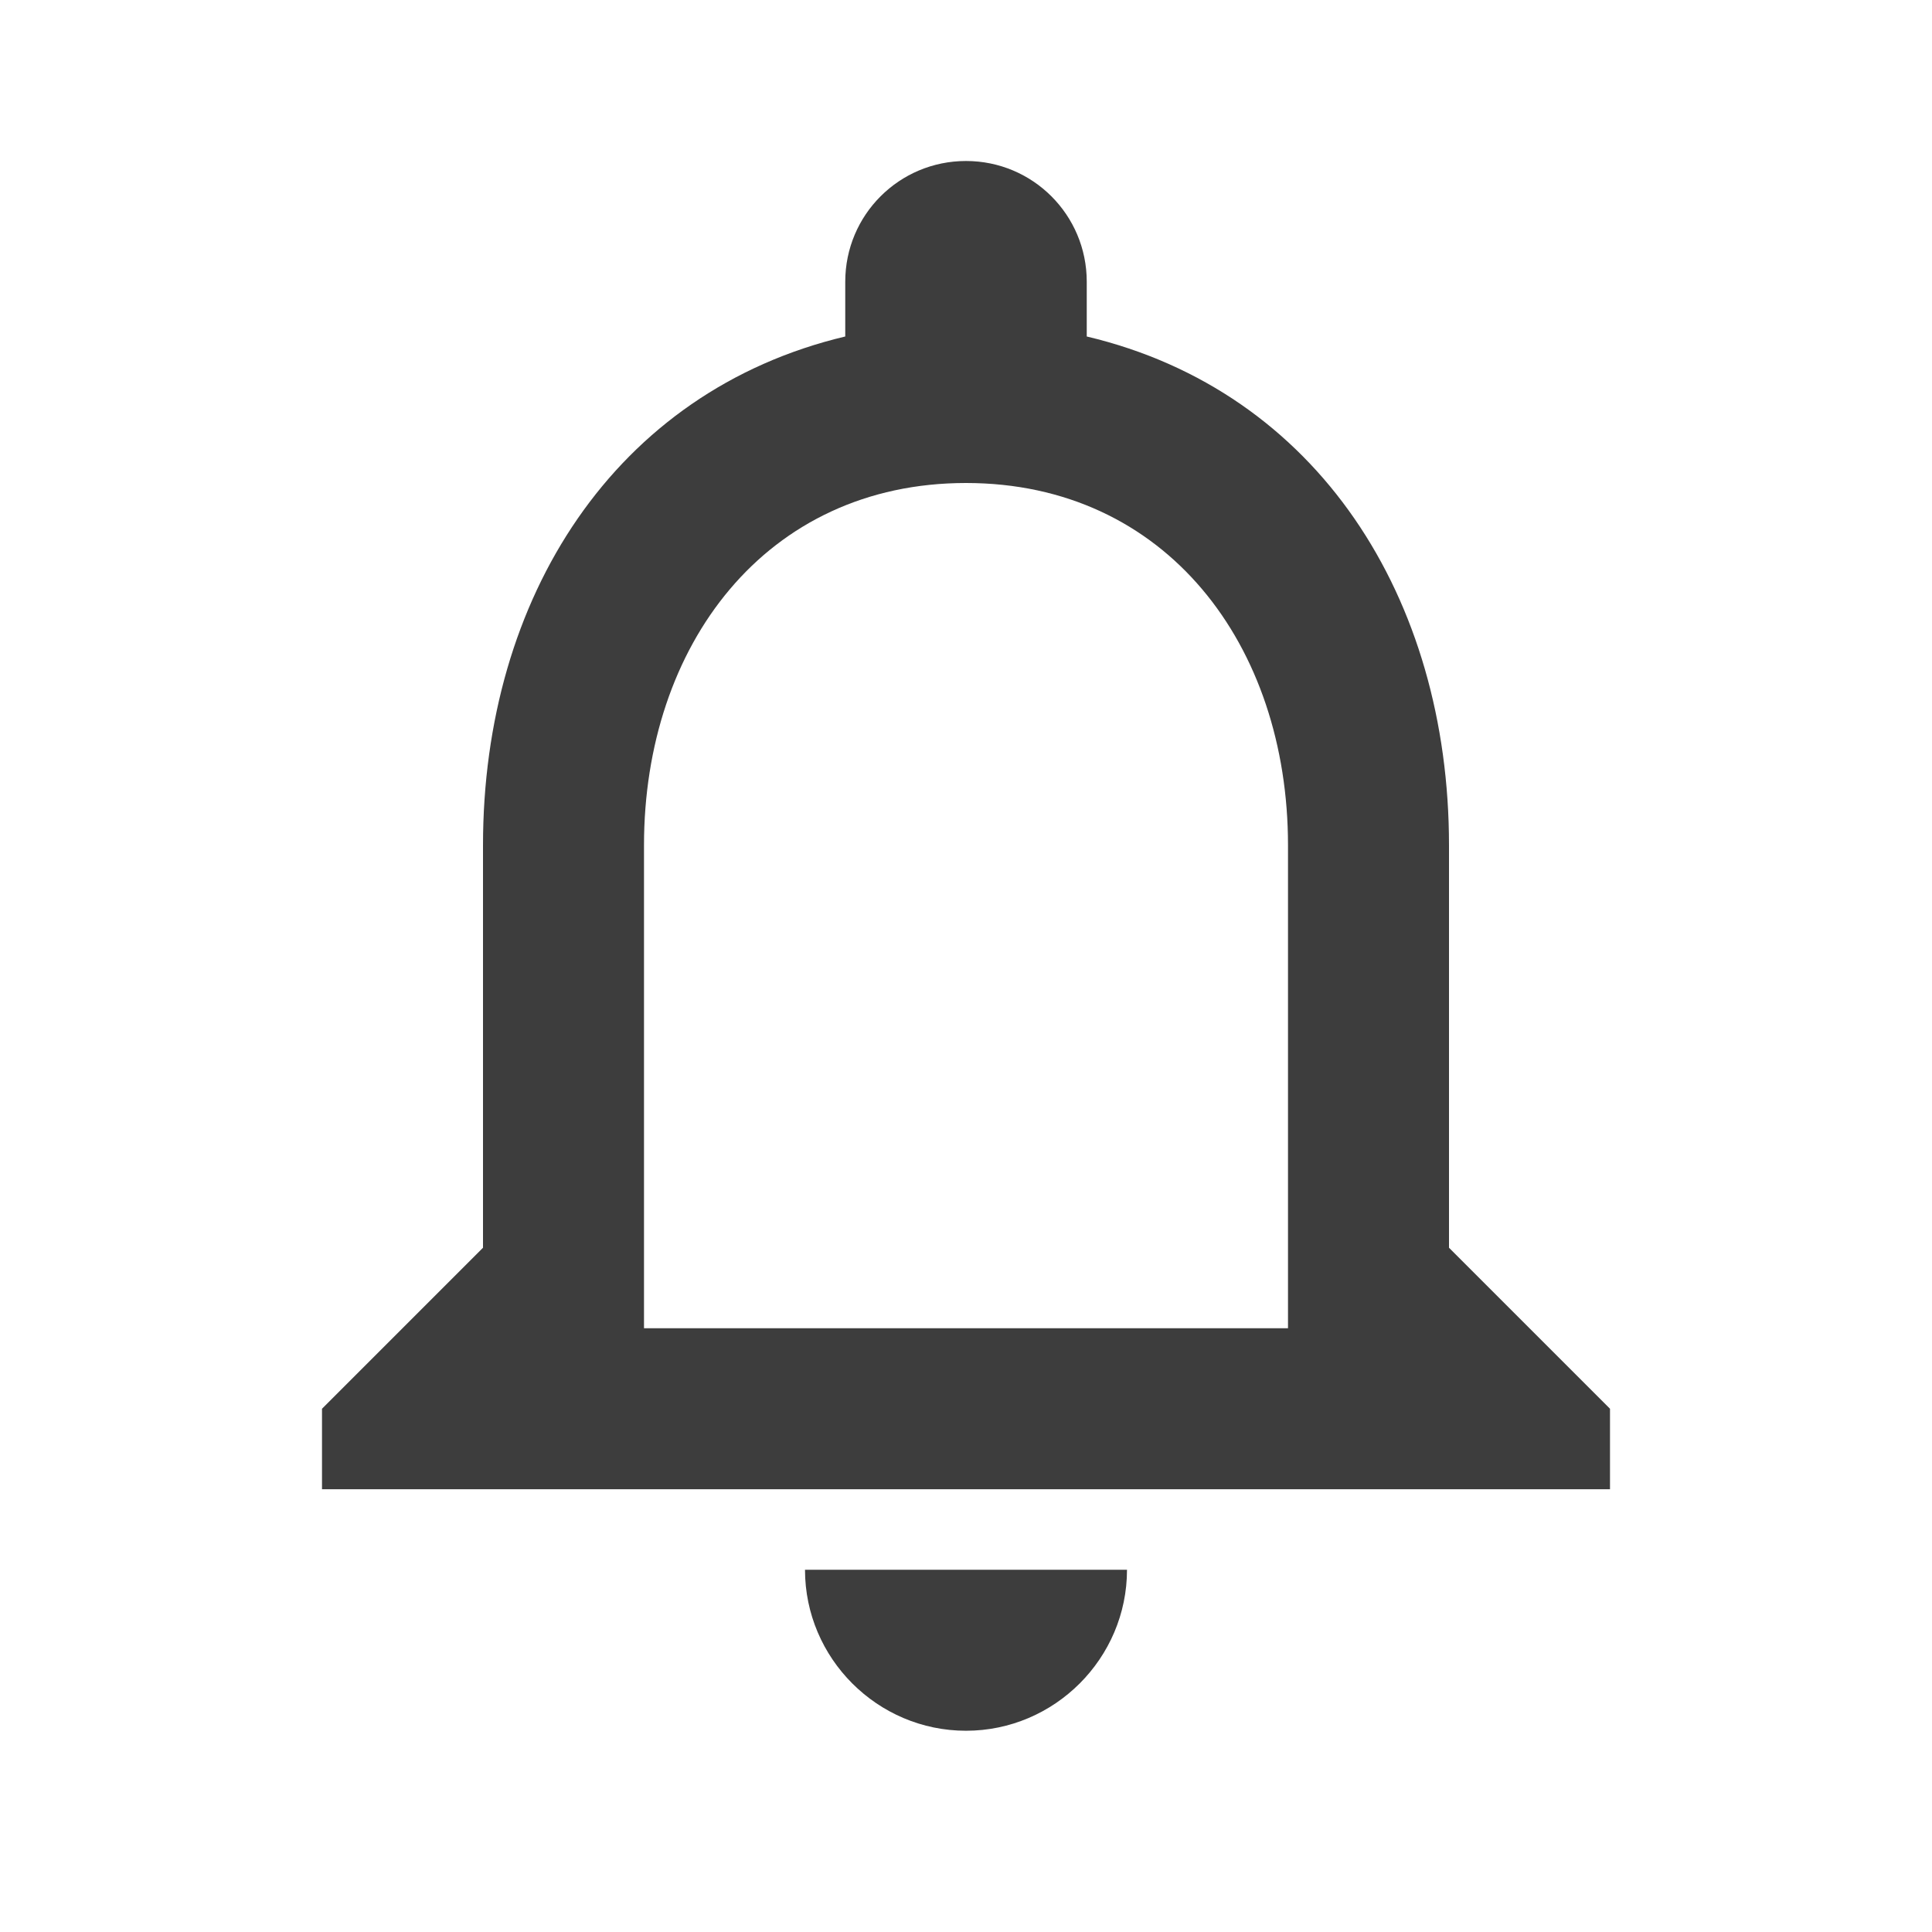
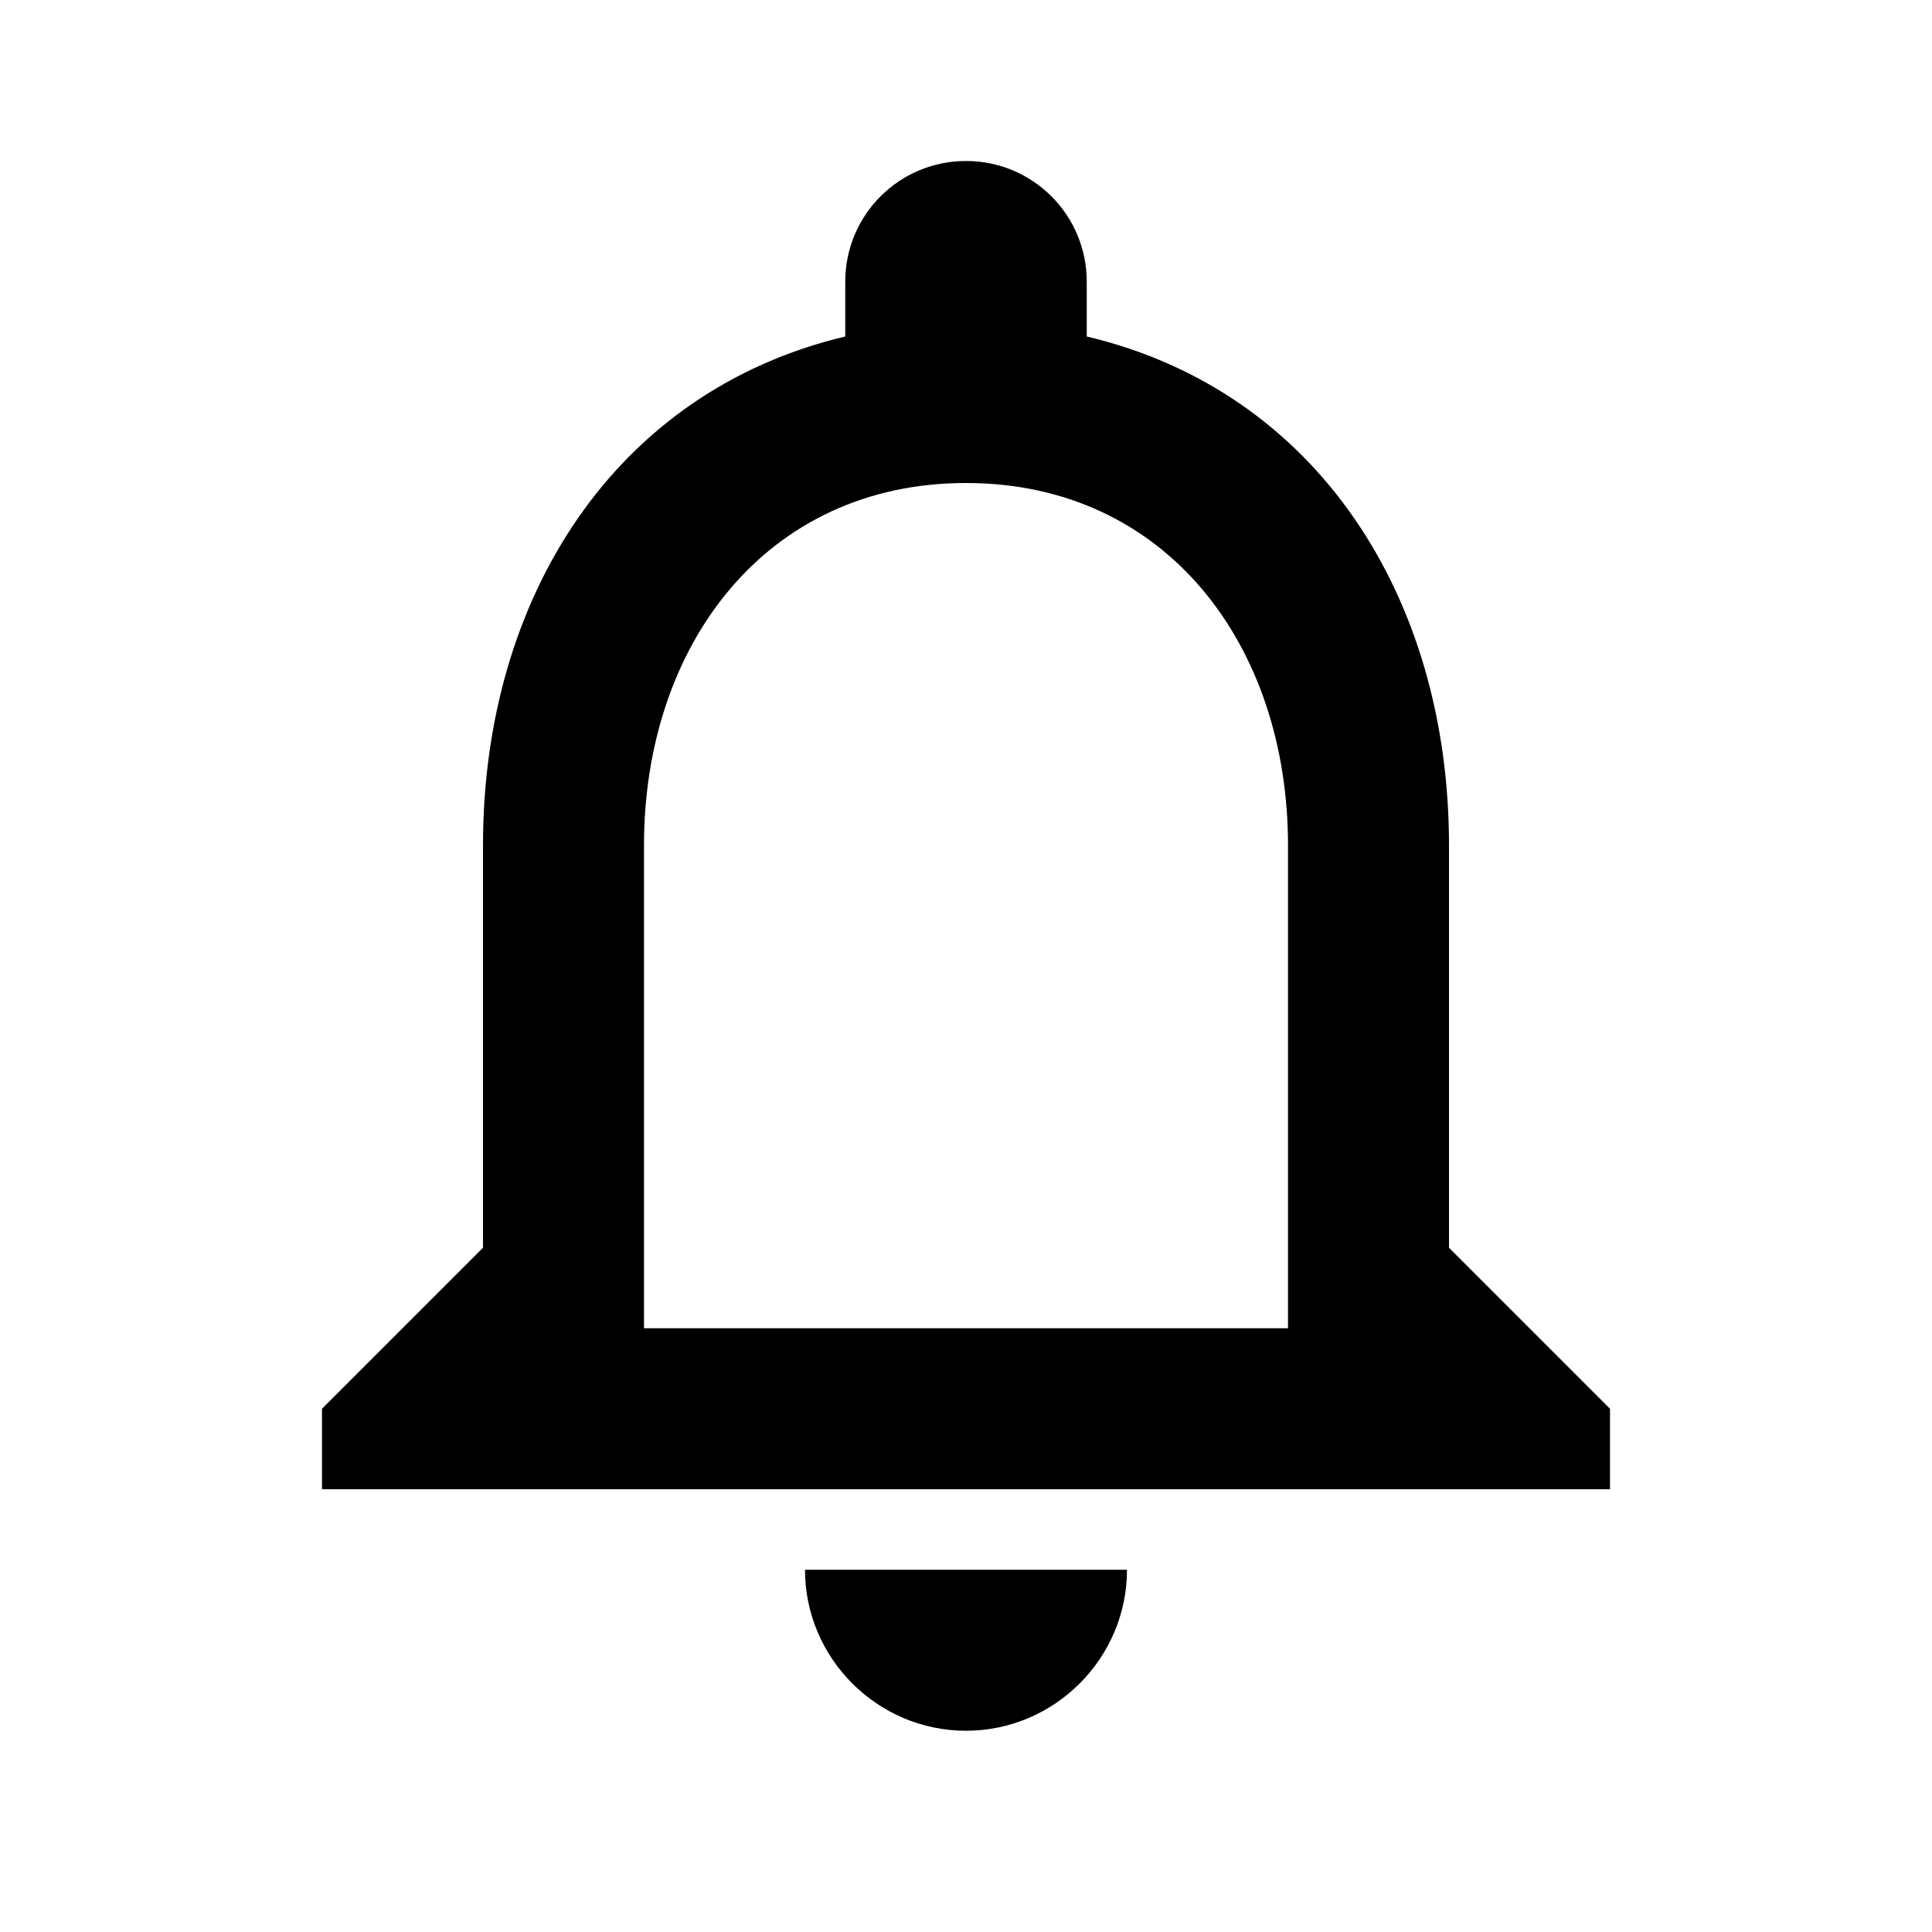
<svg xmlns="http://www.w3.org/2000/svg" viewBox="0 0 24 24" version="1.1">
  <g id="24px-/-notifications" stroke="none" stroke-width="1" fill="none" fill-rule="evenodd">
    <rect id="Rectangle" x="0" y="0" width="24" height="24" />
-     <path d="M12,21.5 C13.1,21.5 14,20.6 14,19.5 L10,19.5 C10,20.6 10.9,21.5 12,21.5 Z M18,15.5 L18,10.5 C18,7.43 16.37,4.86 13.5,4.18 L13.5,3.5 C13.5,2.67 12.83,2 12,2 C11.17,2 10.5,2.67 10.5,3.5 L10.5,4.18 C7.64,4.86 6,7.42 6,10.5 L6,15.5 L4,17.5 L4,18.5 L20,18.5 L20,17.5 L18,15.5 Z M16,16.5 L8,16.5 L8,10.5 C8,8.02 9.51,6 12,6 C14.49,6 16,8.02 16,10.5 L16,16.5 Z" id="Shape" fill="#3D3D3D" fill-rule="nonzero" />
+     <path d="M12,21.5 C13.1,21.5 14,20.6 14,19.5 L10,19.5 C10,20.6 10.9,21.5 12,21.5 Z M18,15.5 L18,10.5 C18,7.43 16.37,4.86 13.5,4.18 L13.5,3.5 C13.5,2.67 12.83,2 12,2 C11.17,2 10.5,2.67 10.5,3.5 L10.5,4.18 C7.64,4.86 6,7.42 6,10.5 L6,15.5 L4,17.5 L4,18.5 L20,18.5 L20,17.5 L18,15.5 Z M16,16.5 L8,16.5 L8,10.5 C8,8.02 9.51,6 12,6 C14.49,6 16,8.02 16,10.5 L16,16.5 Z" id="Shape" fill="currentColor" fill-rule="nonzero" />
  </g>
</svg>
